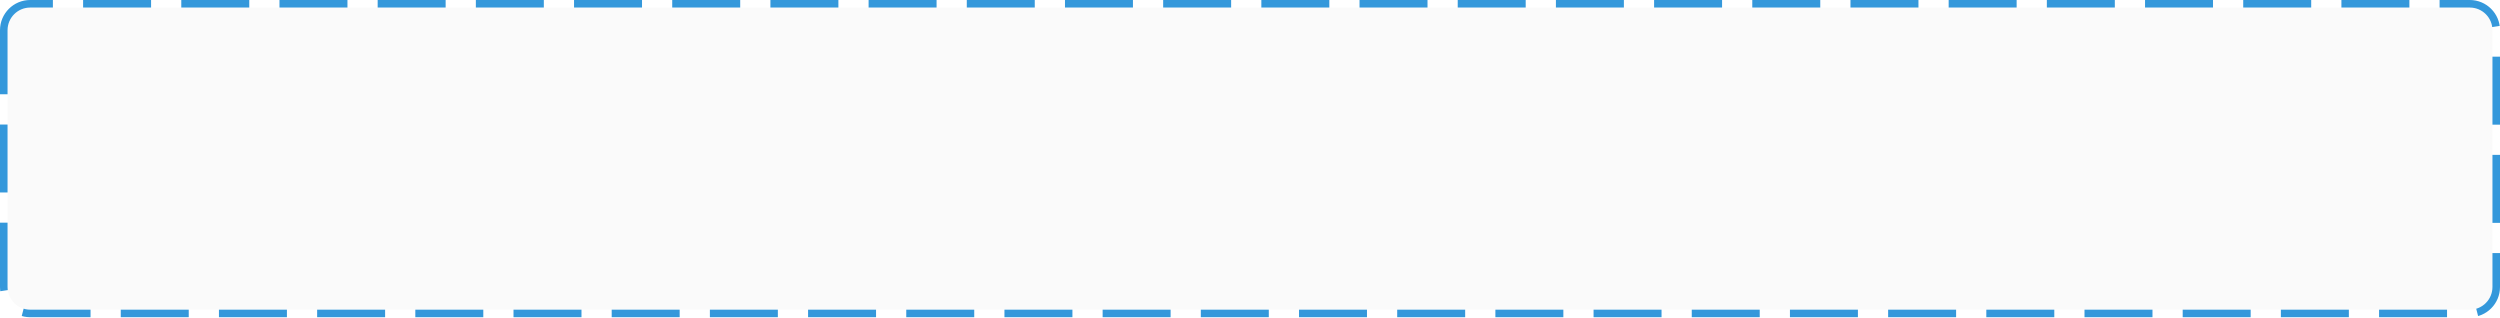
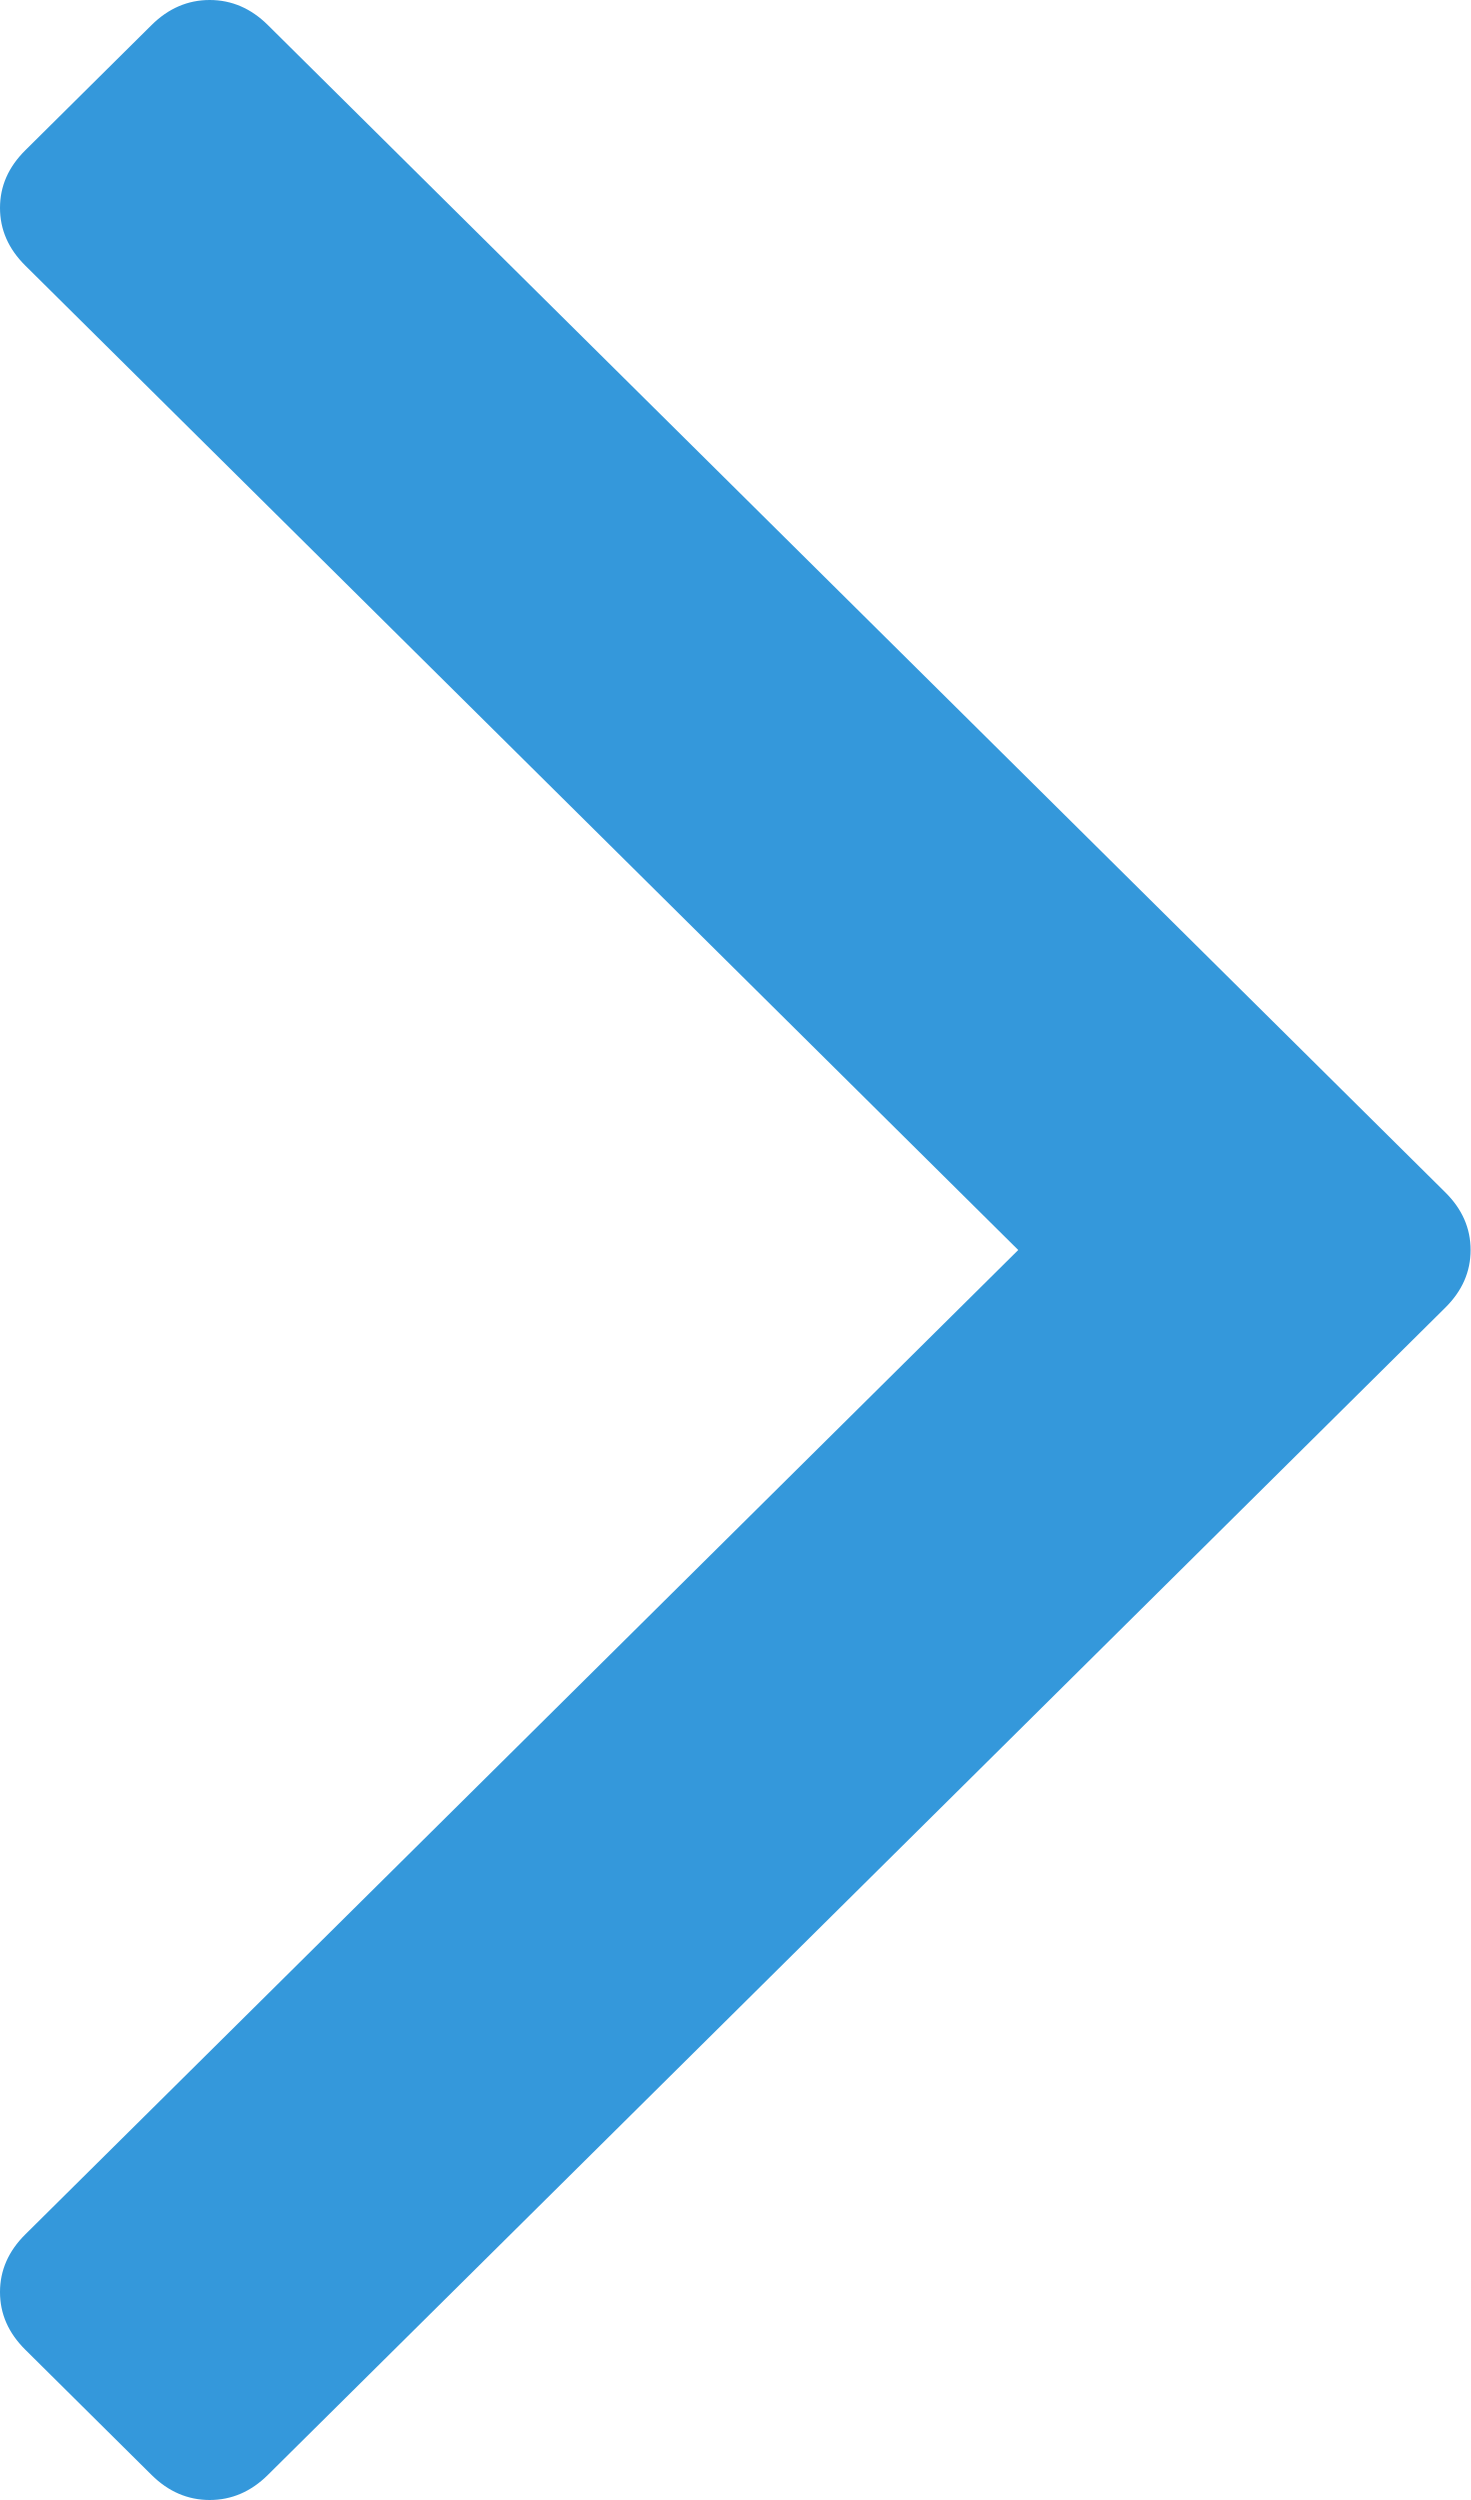
- <svg xmlns="http://www.w3.org/2000/svg" version="1.1" width="331px" height="42px">
-   <g transform="matrix(1 0 0 1 -66 -2578 )">
-     <path d="M 67 2582  A 3 3 0 0 1 70 2579 L 393 2579  A 3 3 0 0 1 396 2582 L 396 2616  A 3 3 0 0 1 393 2619 L 70 2619  A 3 3 0 0 1 67 2616 L 67 2582  Z " fill-rule="nonzero" fill="#000000" stroke="none" fill-opacity="0.02" />
-     <path d="M 66.5 2582  A 3.5 3.5 0 0 1 70 2578.5 L 393 2578.5  A 3.5 3.5 0 0 1 396.5 2582 L 396.5 2616  A 3.5 3.5 0 0 1 393 2619.5 L 70 2619.5  A 3.5 3.5 0 0 1 66.5 2616 L 66.5 2582  Z " stroke-width="1" stroke-dasharray="9,4" stroke="#3498db" fill="none" stroke-dashoffset="0.5" />
+ <svg xmlns="http://www.w3.org/2000/svg" version="1.1" width="10px" height="17px">
+   <g transform="matrix(1 0 0 1 -381 -793 )">
+     <path d="M 9.828 8.108  C 9.943 8.222  10 8.352  10 8.5  C 10 8.648  9.943 8.778  9.828 8.892  L 1.821 16.83  C 1.707 16.943  1.575 17  1.426 17  C 1.277 17  1.145 16.943  1.031 16.83  L 0.172 15.978  C 0.057 15.864  0 15.734  0 15.586  C 0 15.439  0.057 15.308  0.172 15.194  L 6.924 8.5  L 0.172 1.806  C 0.057 1.692  0 1.561  0 1.414  C 0 1.266  0.057 1.136  0.172 1.022  L 1.031 0.17  C 1.145 0.057  1.277 0  1.426 0  C 1.575 0  1.707 0.057  1.821 0.17  L 9.828 8.108  Z " fill-rule="nonzero" fill="#3498db" stroke="none" transform="matrix(1 0 0 1 381 793 )" />
  </g>
</svg>
